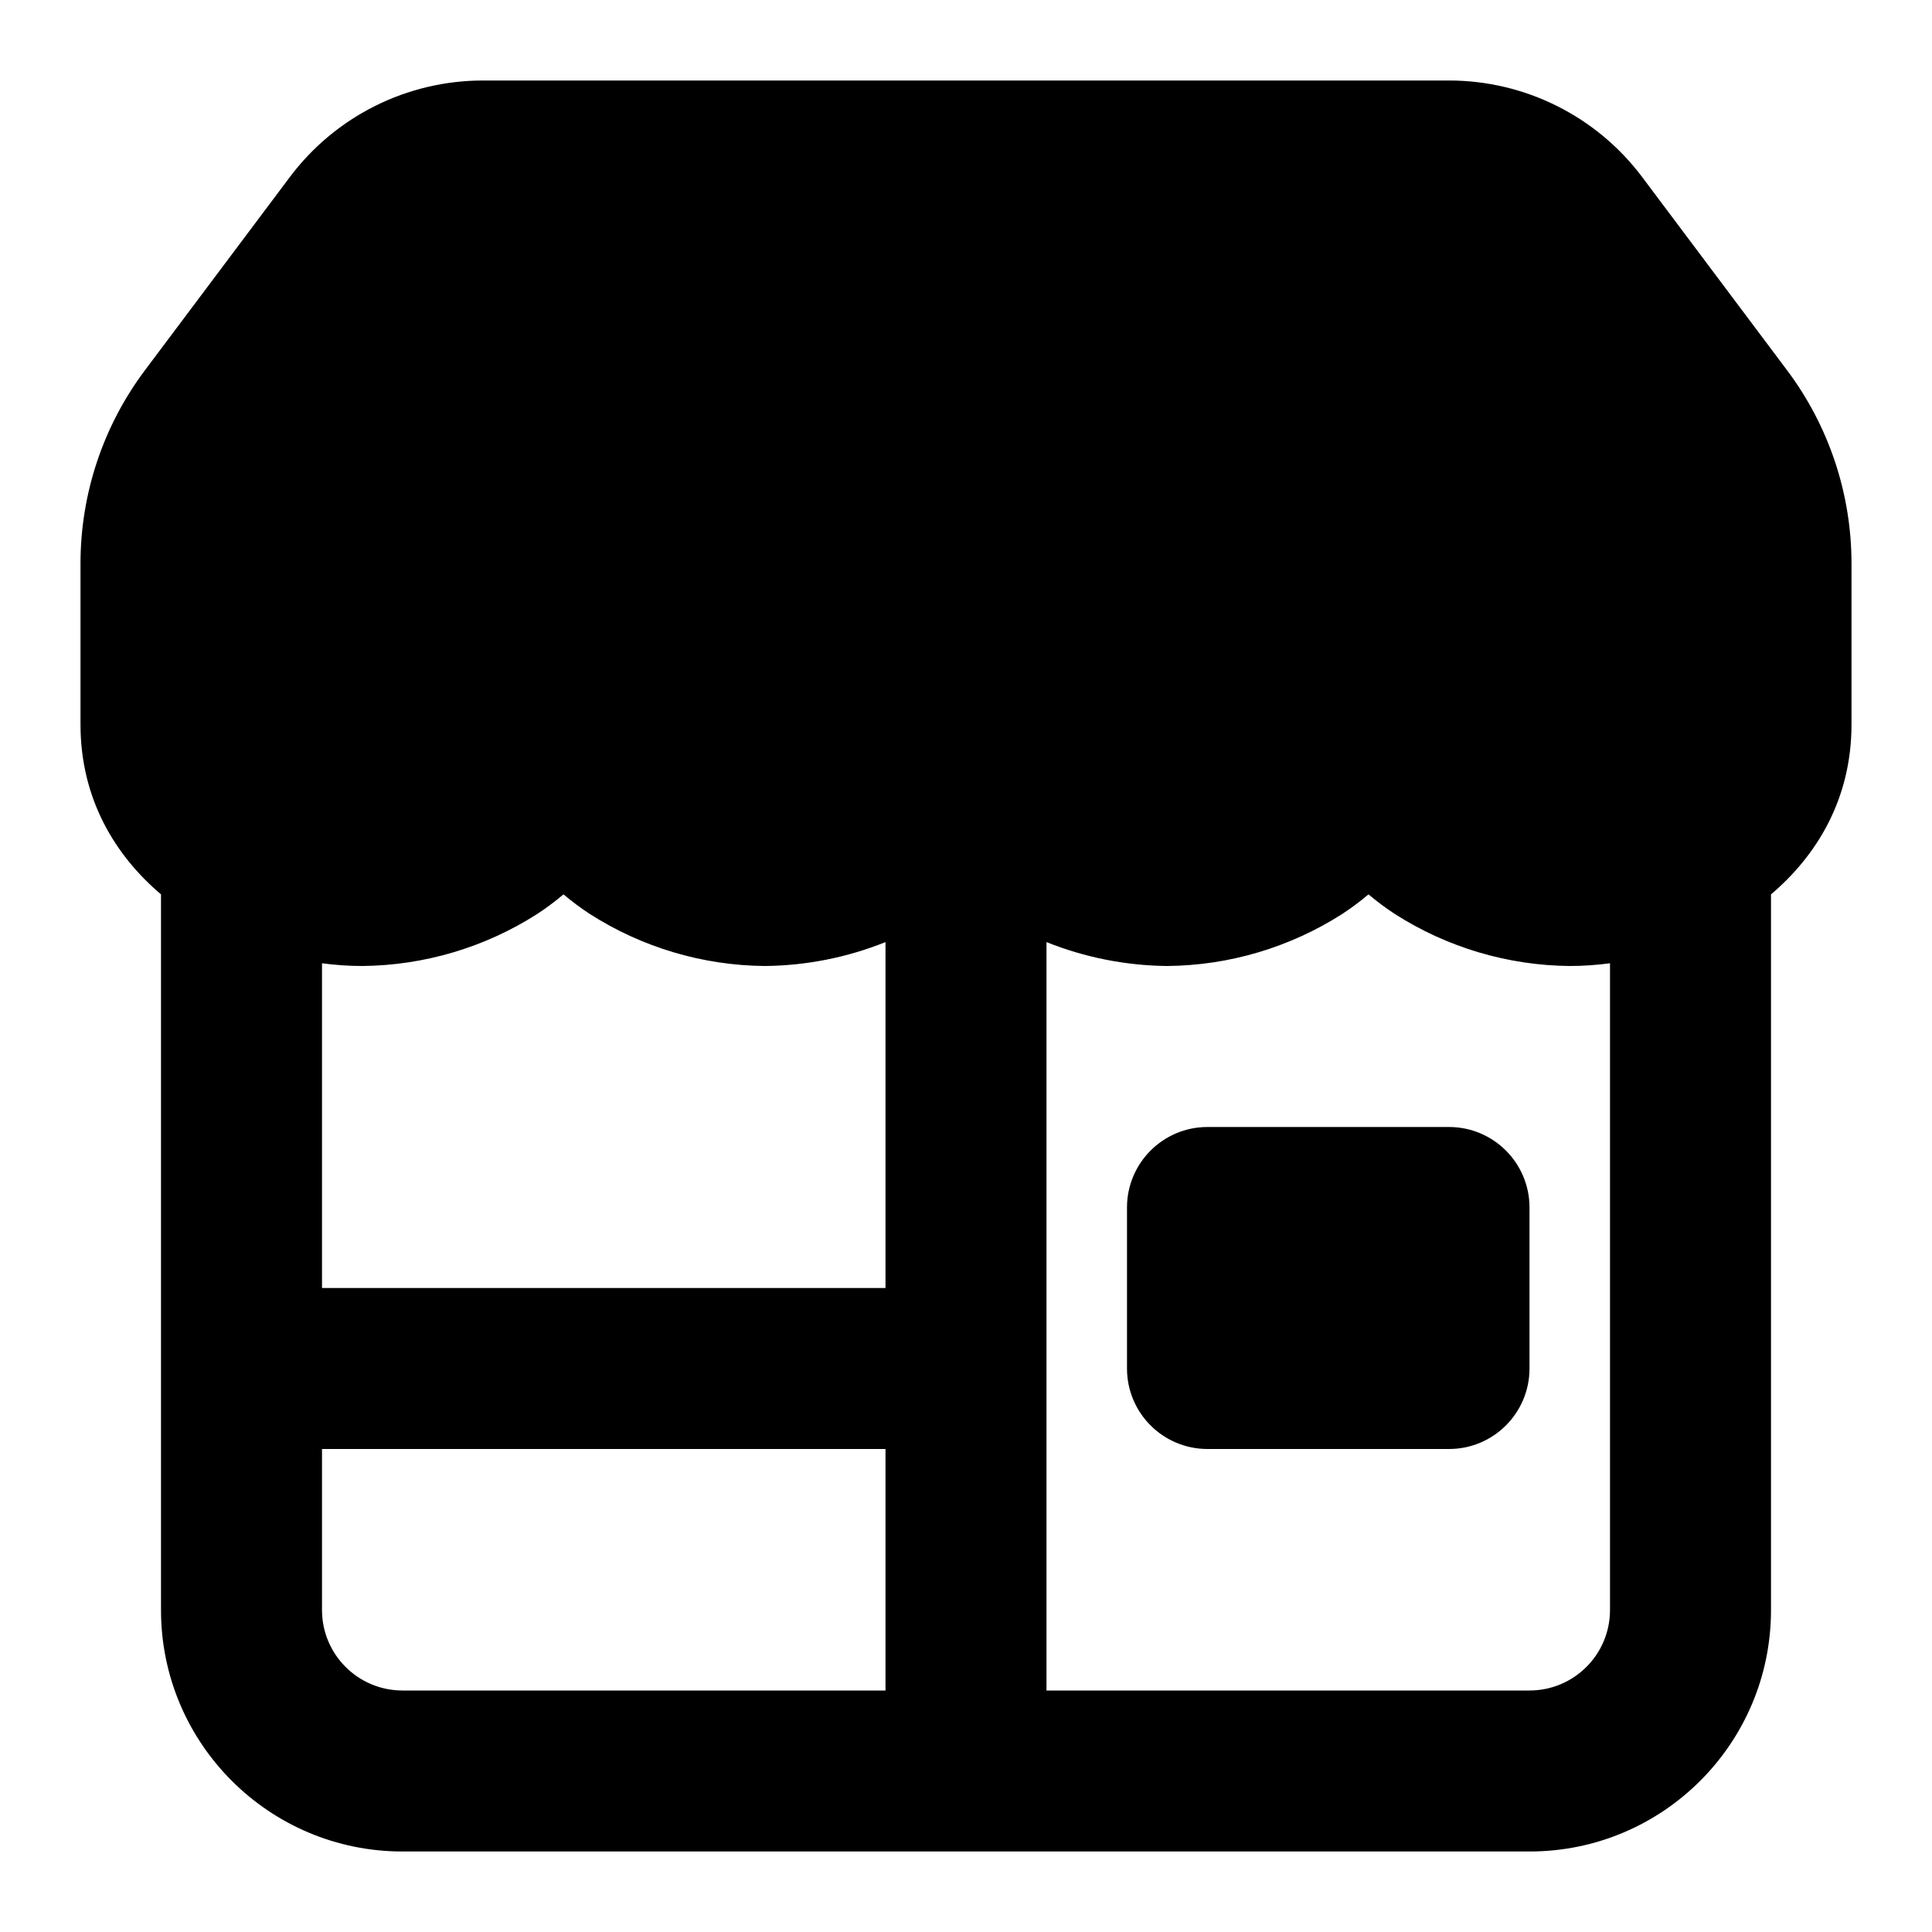
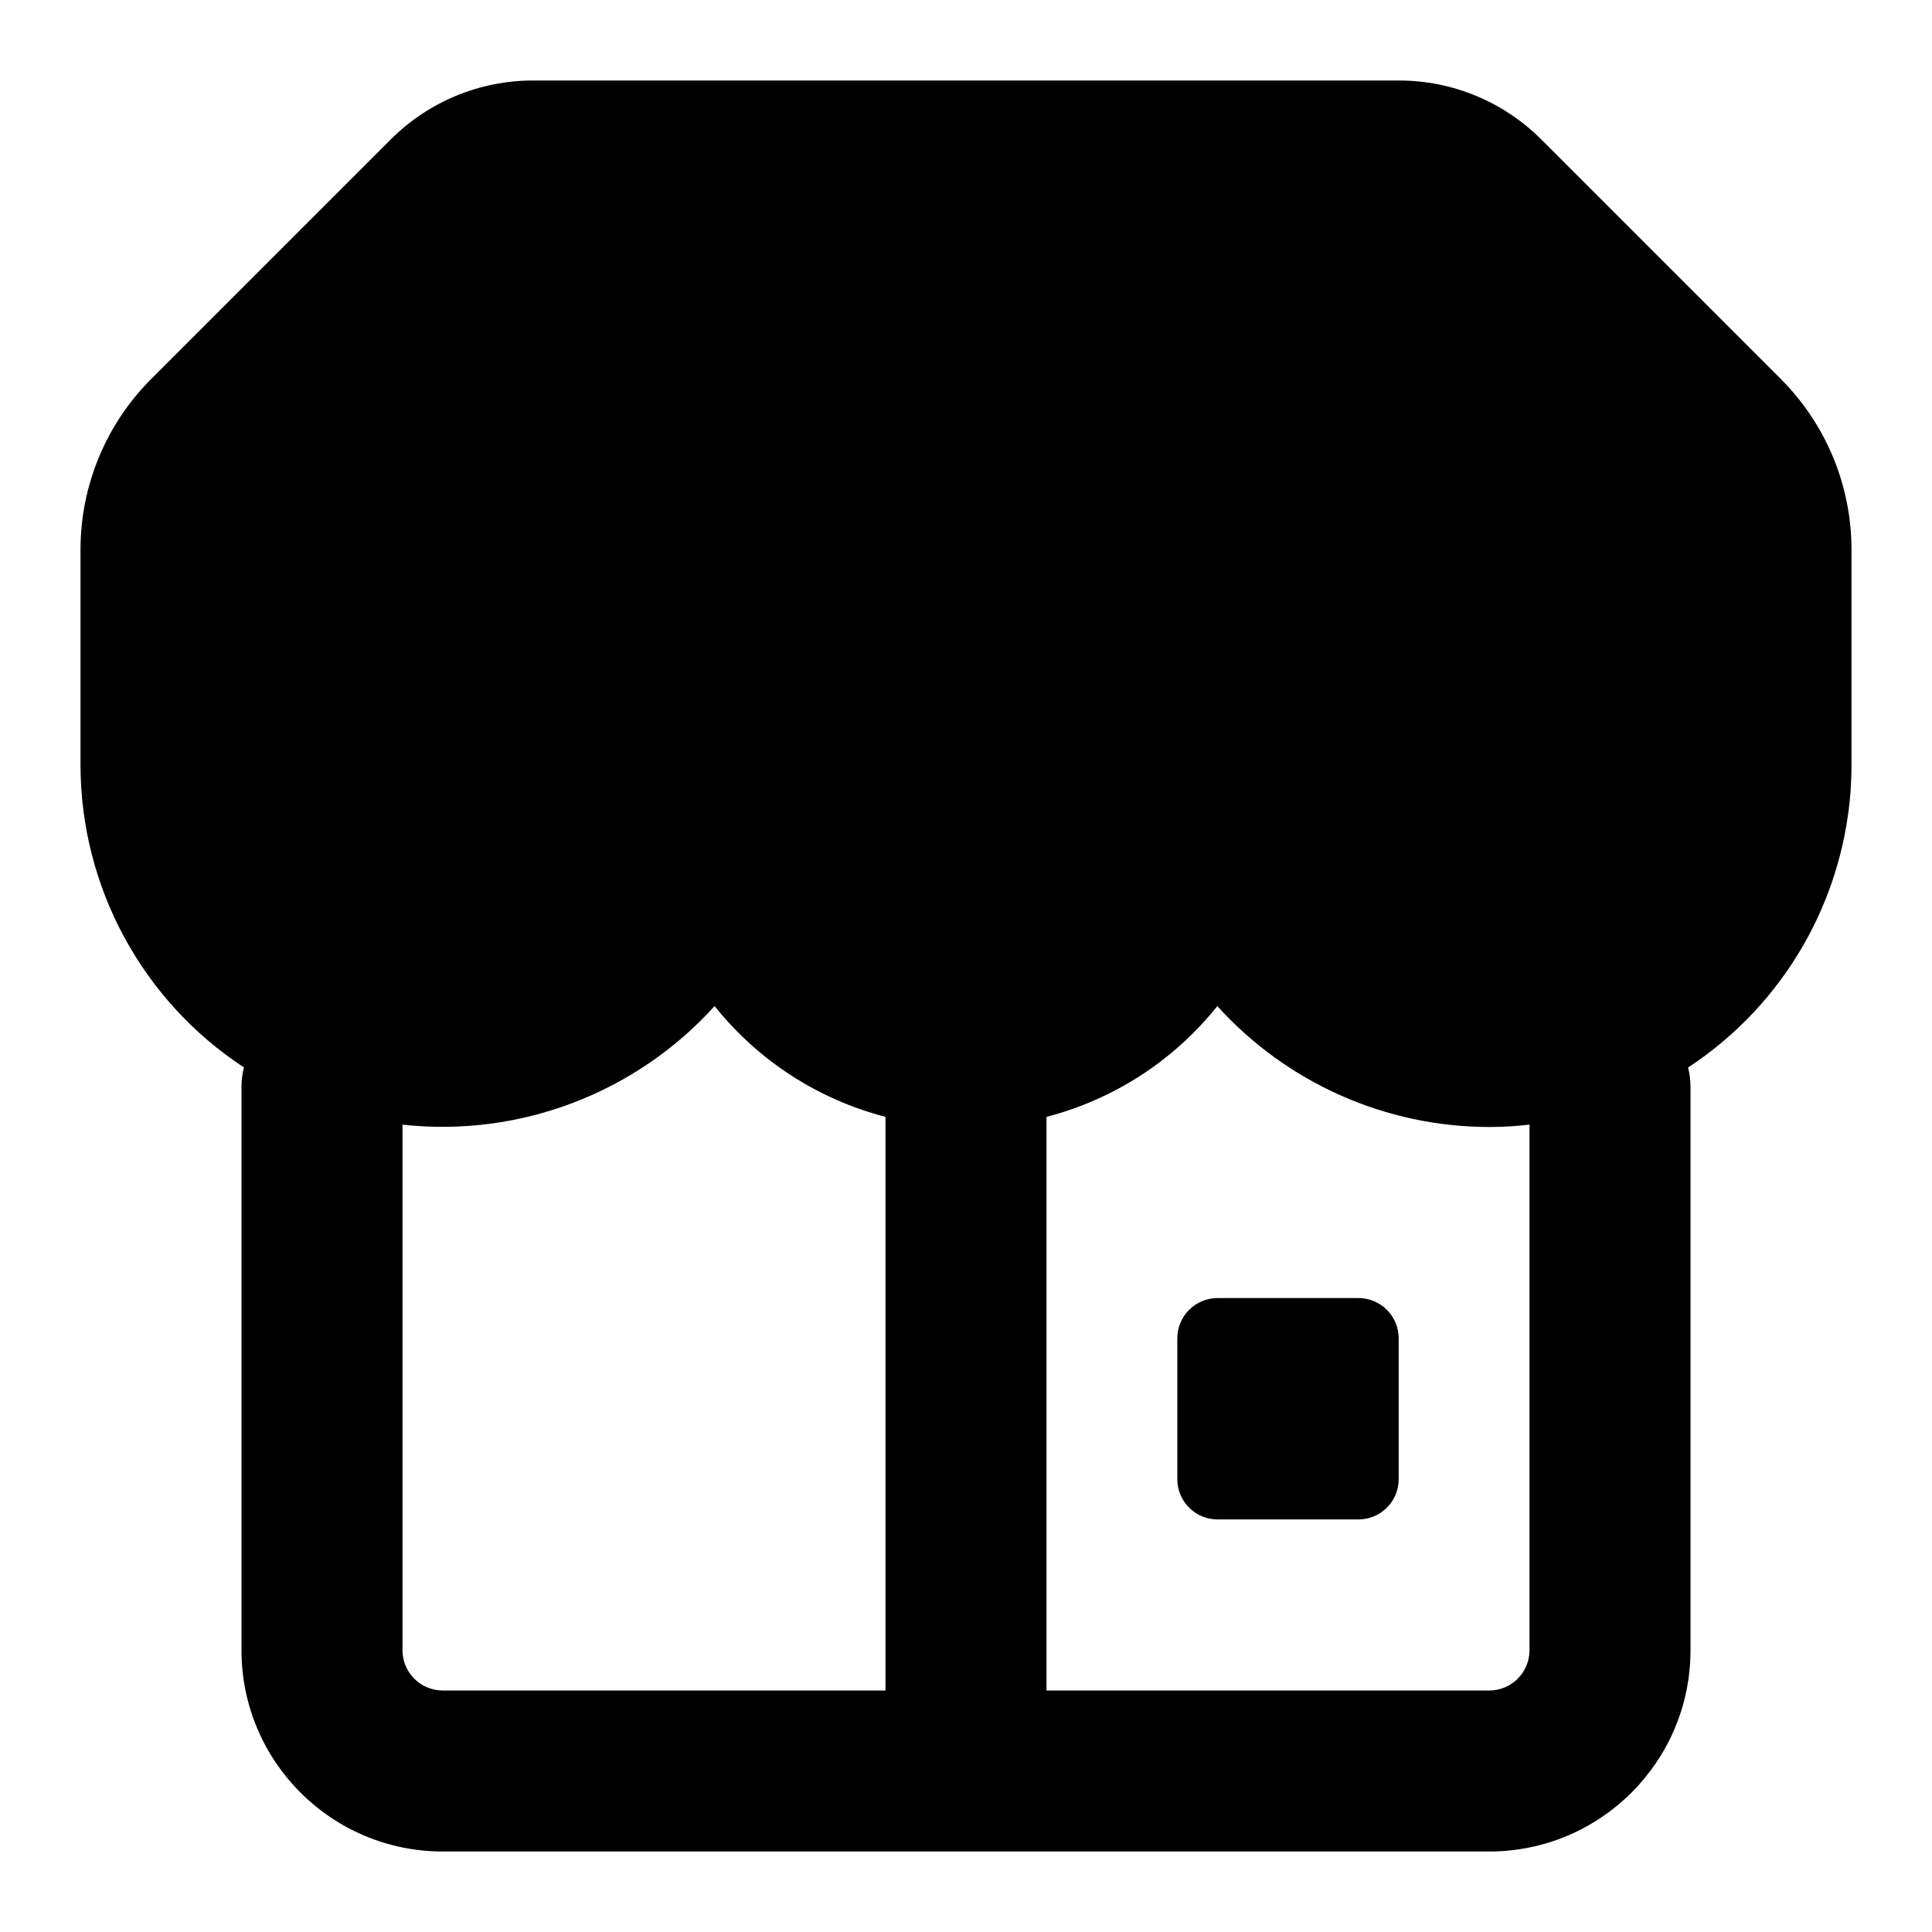
<svg xmlns="http://www.w3.org/2000/svg" viewBox="0 0 24 24">
-   <path fill-rule="evenodd" clip-rule="evenodd" d="M1 7v2c0 .935.441 1.637 1 2.11V20a3 3 0 0 0 3 3h14a3 3 0 0 0 3-3v-8.89c.559-.473 1-1.175 1-2.11V7a4 4 0 0 0-.8-2.4l-1.8-2.4A3 3 0 0 0 18 1H6a3 3 0 0 0-2.4 1.2L1.8 4.6A4 4 0 0 0 1 7Zm6 4.11a3.33 3.33 0 0 1-.327.244A4.103 4.103 0 0 1 4.5 12c-.16 0-.328-.011-.5-.034V16h7v-4.297A4.126 4.126 0 0 1 9.5 12a4.103 4.103 0 0 1-2.173-.646A3.33 3.33 0 0 1 7 11.11Zm10 0a3.33 3.33 0 0 1-.327.244A4.104 4.104 0 0 1 14.5 12a4.14 4.14 0 0 1-1.5-.297V21h6a1 1 0 0 0 1-1v-8.034c-.172.023-.34.034-.5.034a4.104 4.104 0 0 1-2.173-.646A3.33 3.33 0 0 1 17 11.11ZM4 18v2a1 1 0 0 0 1 1h6v-3H4Zm11-4a1 1 0 0 0-1 1v2a1 1 0 0 0 1 1h3a1 1 0 0 0 1-1v-2a1 1 0 0 0-1-1h-3Z" />
+   <path d="M17.379 1a2.5 2.5 0 0 1 1.767.732l2.975 2.975A3 3 0 0 1 23 6.828V9.5q0 .326-.046.642a4.5 4.5 0 0 1-1.984 3.119 1 1 0 0 1 .03.239v7a2.5 2.5 0 0 1-2.5 2.5h-13A2.5 2.5 0 0 1 3 20.5v-7q0-.124.03-.24A4.5 4.5 0 0 1 1 9.5V6.828a3 3 0 0 1 .879-2.121l2.975-2.975A2.5 2.5 0 0 1 6.62 1zM8.877 12.498A4.56 4.56 0 0 1 5 13.971V20.5a.5.5 0 0 0 .5.5H11v-7.126a4 4 0 0 1-2.123-1.376m6.245 0A4 4 0 0 1 13 13.874V21h5.5a.5.5 0 0 0 .5-.5v-6.53q-.245.03-.5.03a4.56 4.56 0 0 1-3.378-1.502m1.753 3.627a.5.5 0 0 1 .5.5v1.75a.5.5 0 0 1-.5.5h-1.75a.5.5 0 0 1-.5-.5v-1.75a.5.5 0 0 1 .5-.5z" />
</svg>
